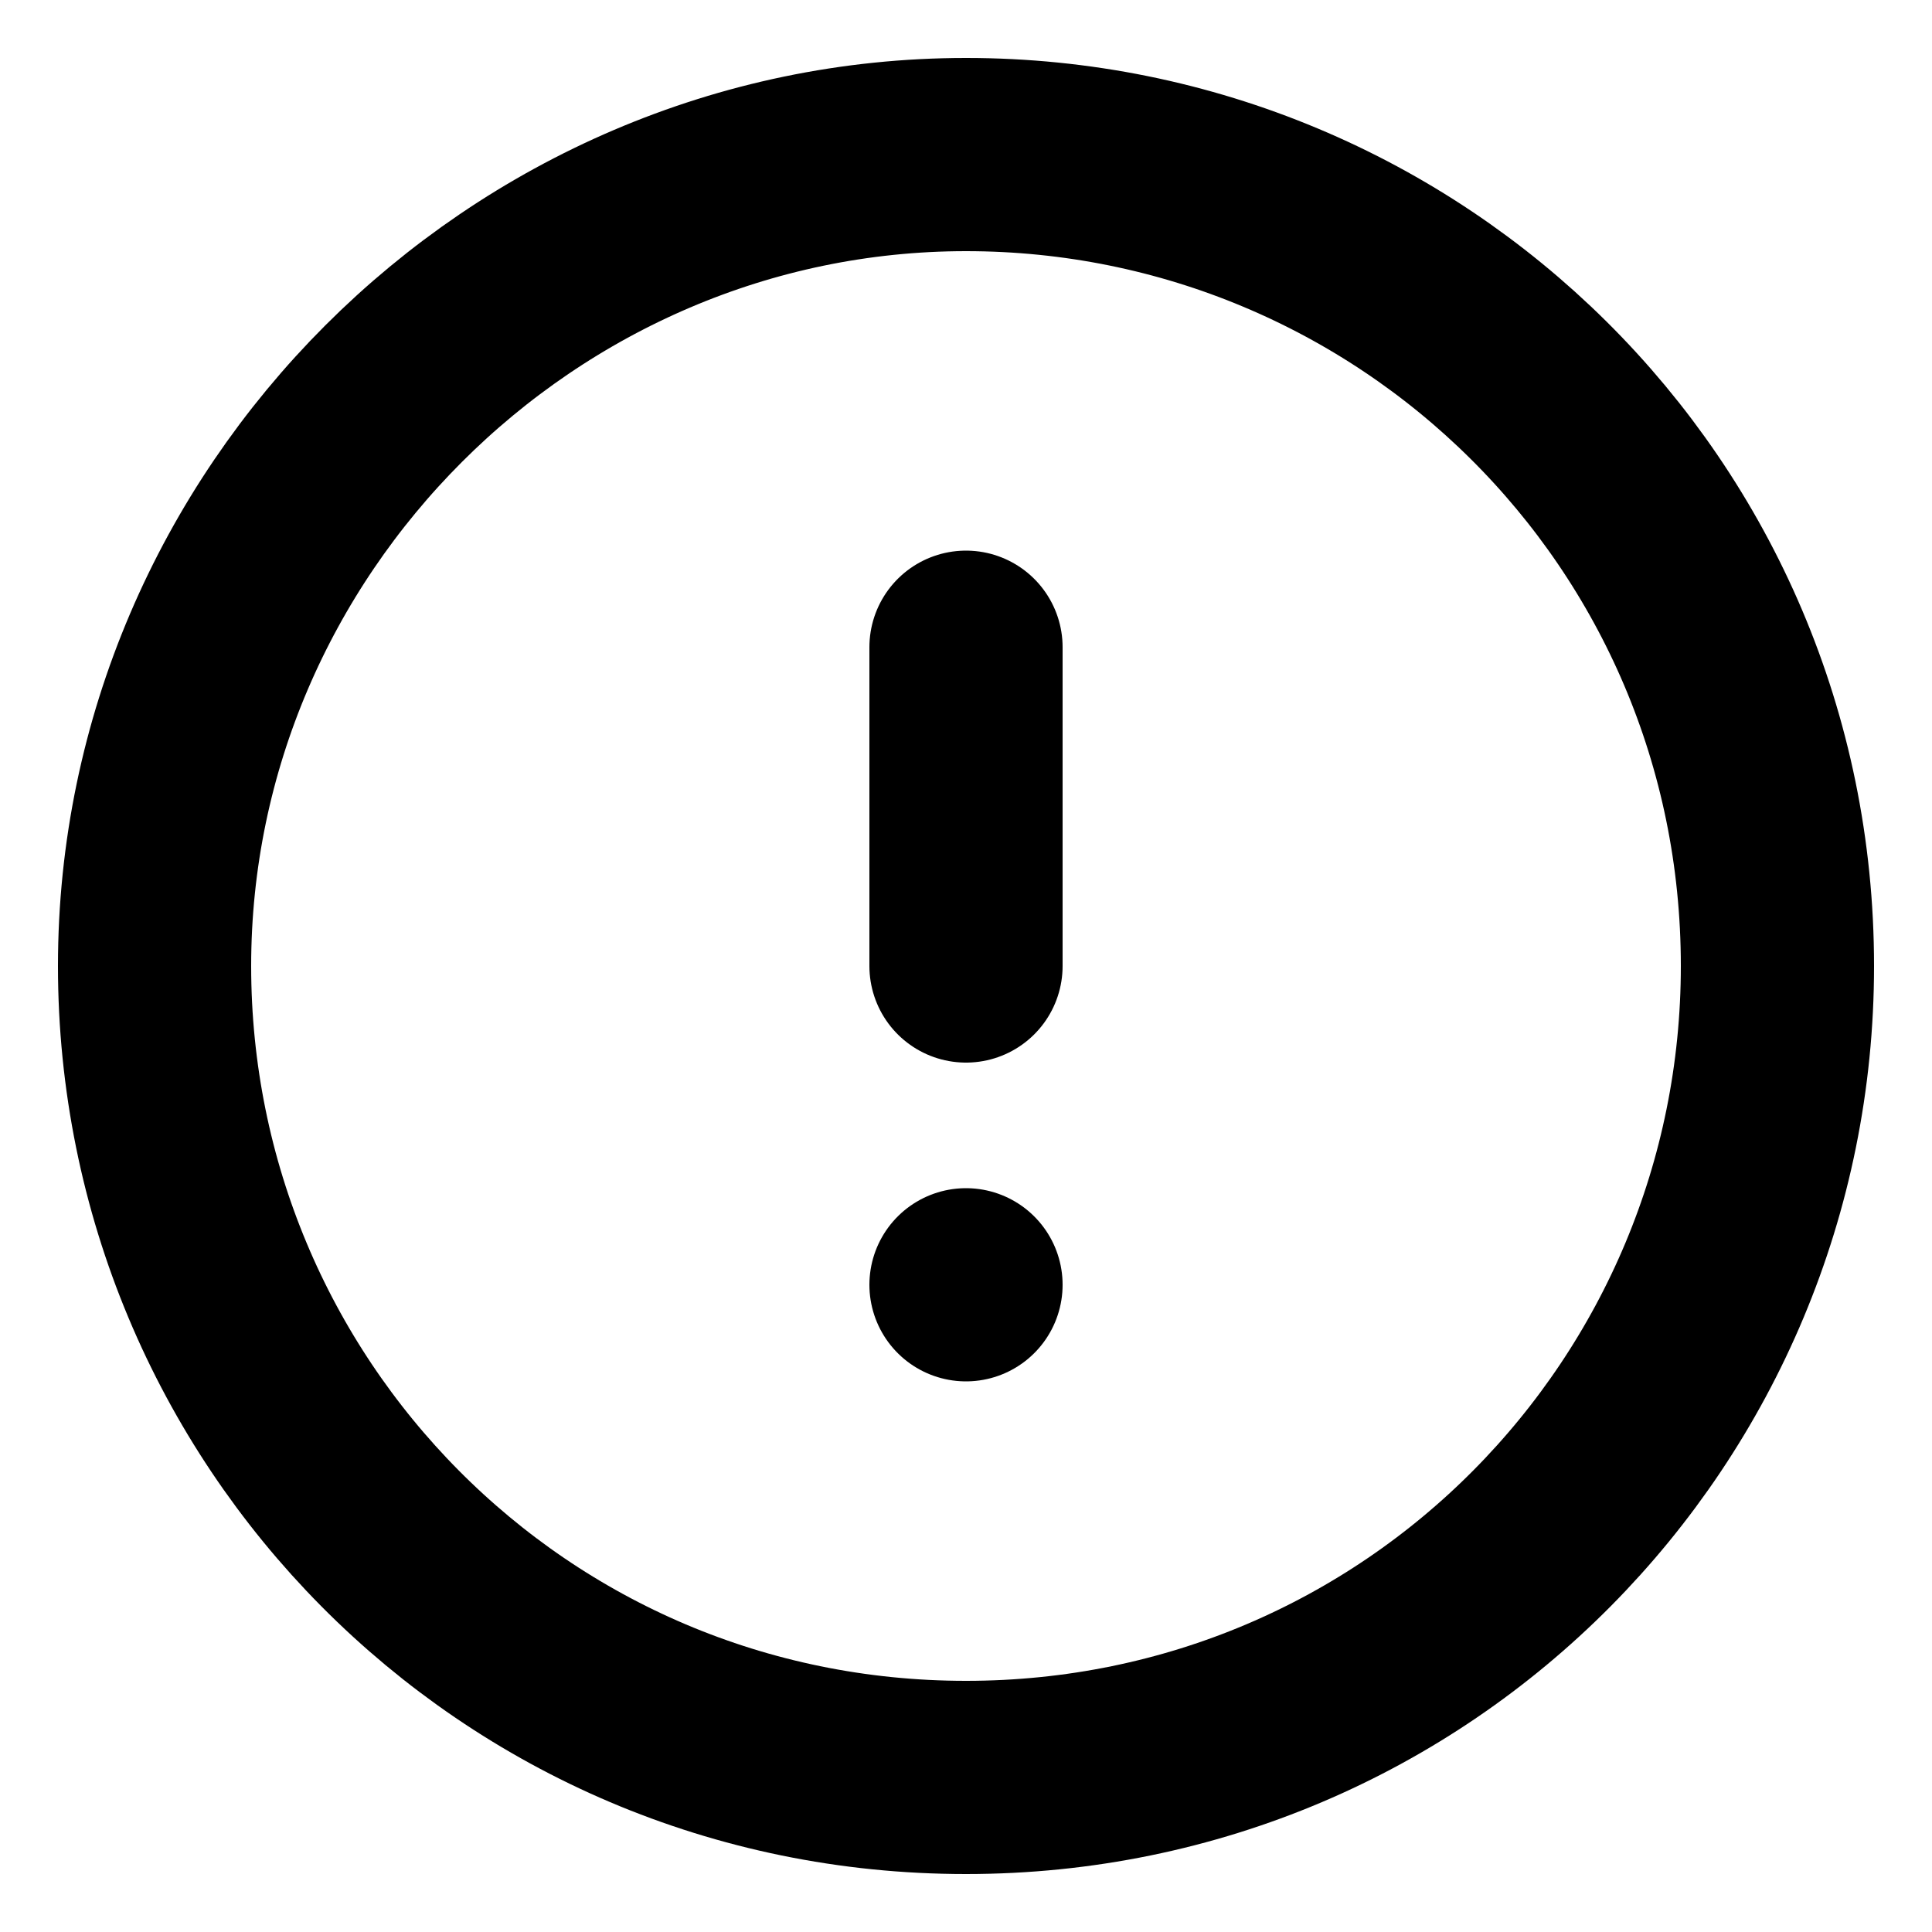
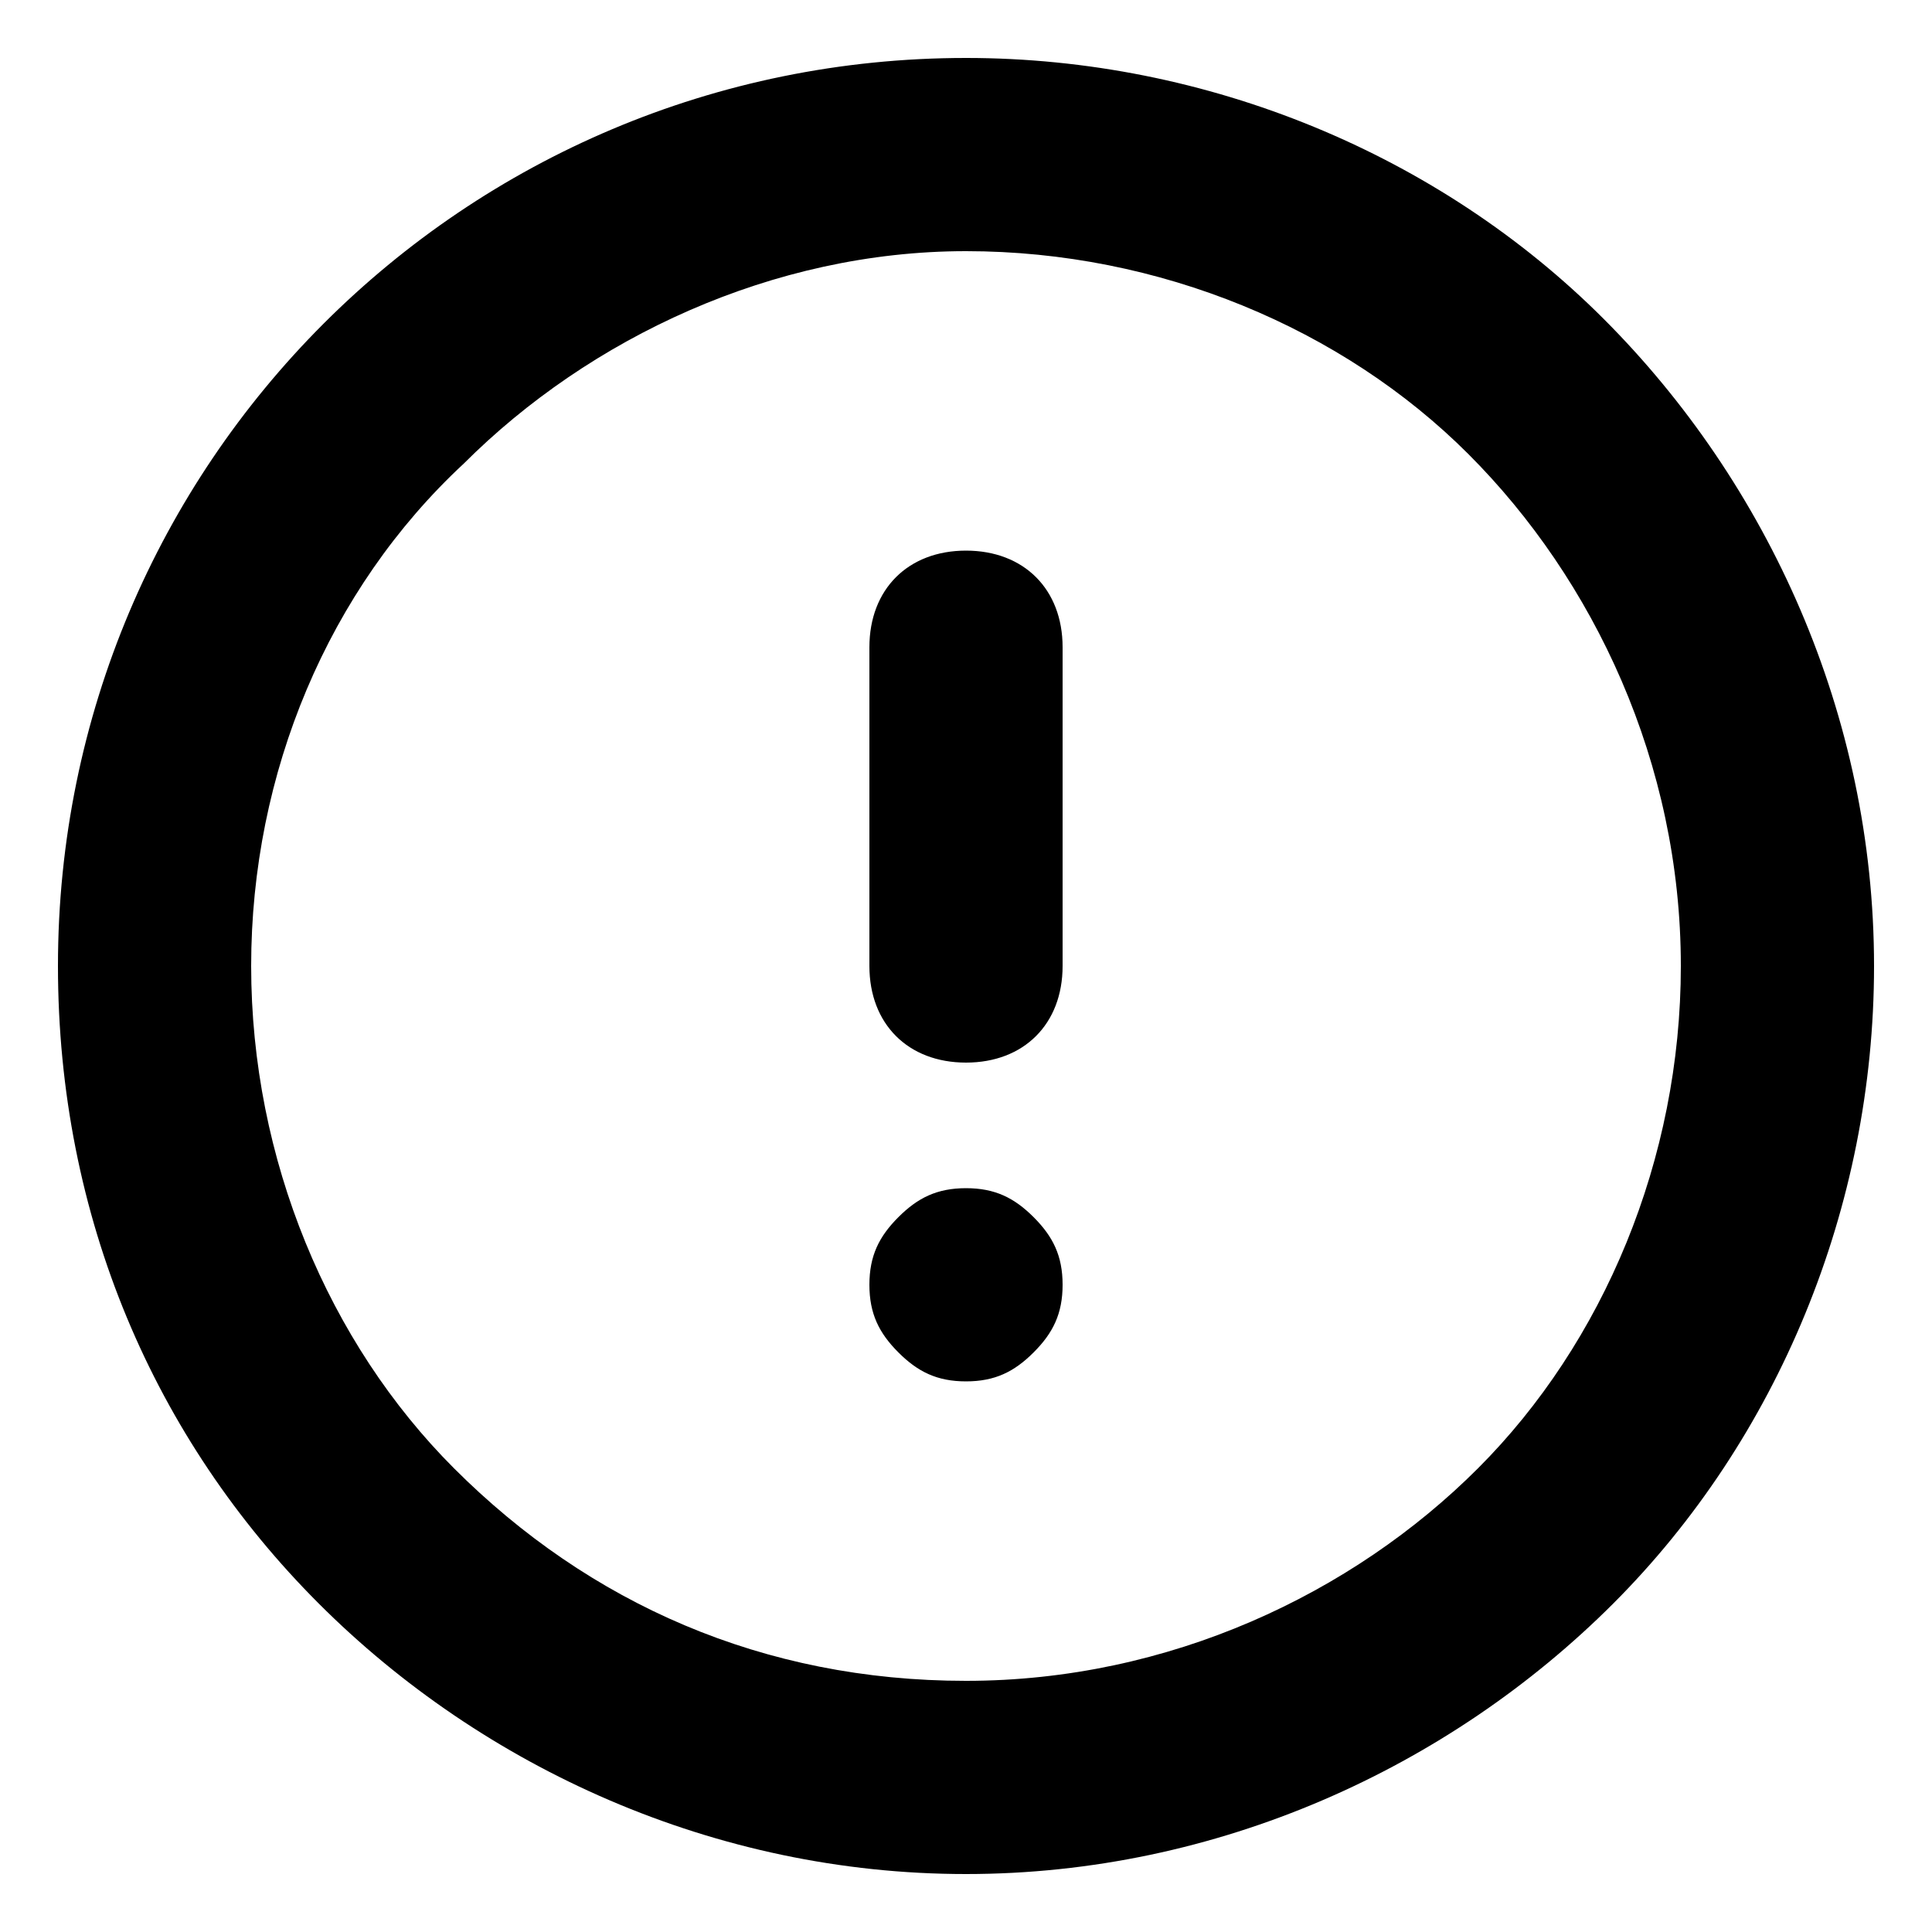
- <svg xmlns="http://www.w3.org/2000/svg" id="_レイヤー_1" data-name="レイヤー_1" version="1.1" viewBox="0 0 20 20">
-   <defs>
-     <style>
-       .st0 {
-         fill: none;
-         stroke: #000;
-         stroke-linecap: round;
-         stroke-linejoin: round;
-         stroke-width: 2px;
-       }
-     </style>
-   </defs>
-   <path class="st0" d="M10,6.7v3.3M10,13.3h0M18.4,10c0,4.6-3.7,8.4-8.4,8.4S1.6,14.6,1.6,10,5.4,1.6,10,1.6s8.4,3.7,8.4,8.4Z" vector-effect="non-scaling-stroke" />
+ <svg xmlns="http://www.w3.org/2000/svg" id="alert-circle" version="1.1" viewBox="0 0 20 20">
+   <path d="M9,6.7v3.3c0,.6.4,1,1,1s1-.4,1-1v-3.3c0-.6-.4-1-1-1s-1,.4-1,1ZM10,14.3c.3,0,.5-.1.7-.3.2-.2.3-.4.3-.7s-.1-.5-.3-.7c-.2-.2-.4-.3-.7-.3s-.5.1-.7.3c-.2.2-.3.4-.3.7s.1.5.3.7c.2.2.4.3.7.3ZM18.4,10h-1c0,2-.8,3.9-2.1,5.2-1.3,1.3-3.2,2.2-5.3,2.2-2.1,0-3.9-.8-5.3-2.2-1.3-1.3-2.1-3.2-2.1-5.2,0-2,.8-3.9,2.2-5.2,1.3-1.3,3.2-2.2,5.2-2.2,2,0,3.9.8,5.2,2.1,1.3,1.3,2.2,3.2,2.2,5.3h2c0-2.6-1.1-5-2.8-6.7-1.7-1.7-4.1-2.7-6.6-2.7C4.8.6.6,4.8.6,10c0,2.6,1,4.9,2.7,6.6,1.7,1.7,4.1,2.8,6.7,2.8,2.6,0,5-1.1,6.7-2.8,1.7-1.7,2.7-4.1,2.7-6.6h-1Z" />
</svg>
